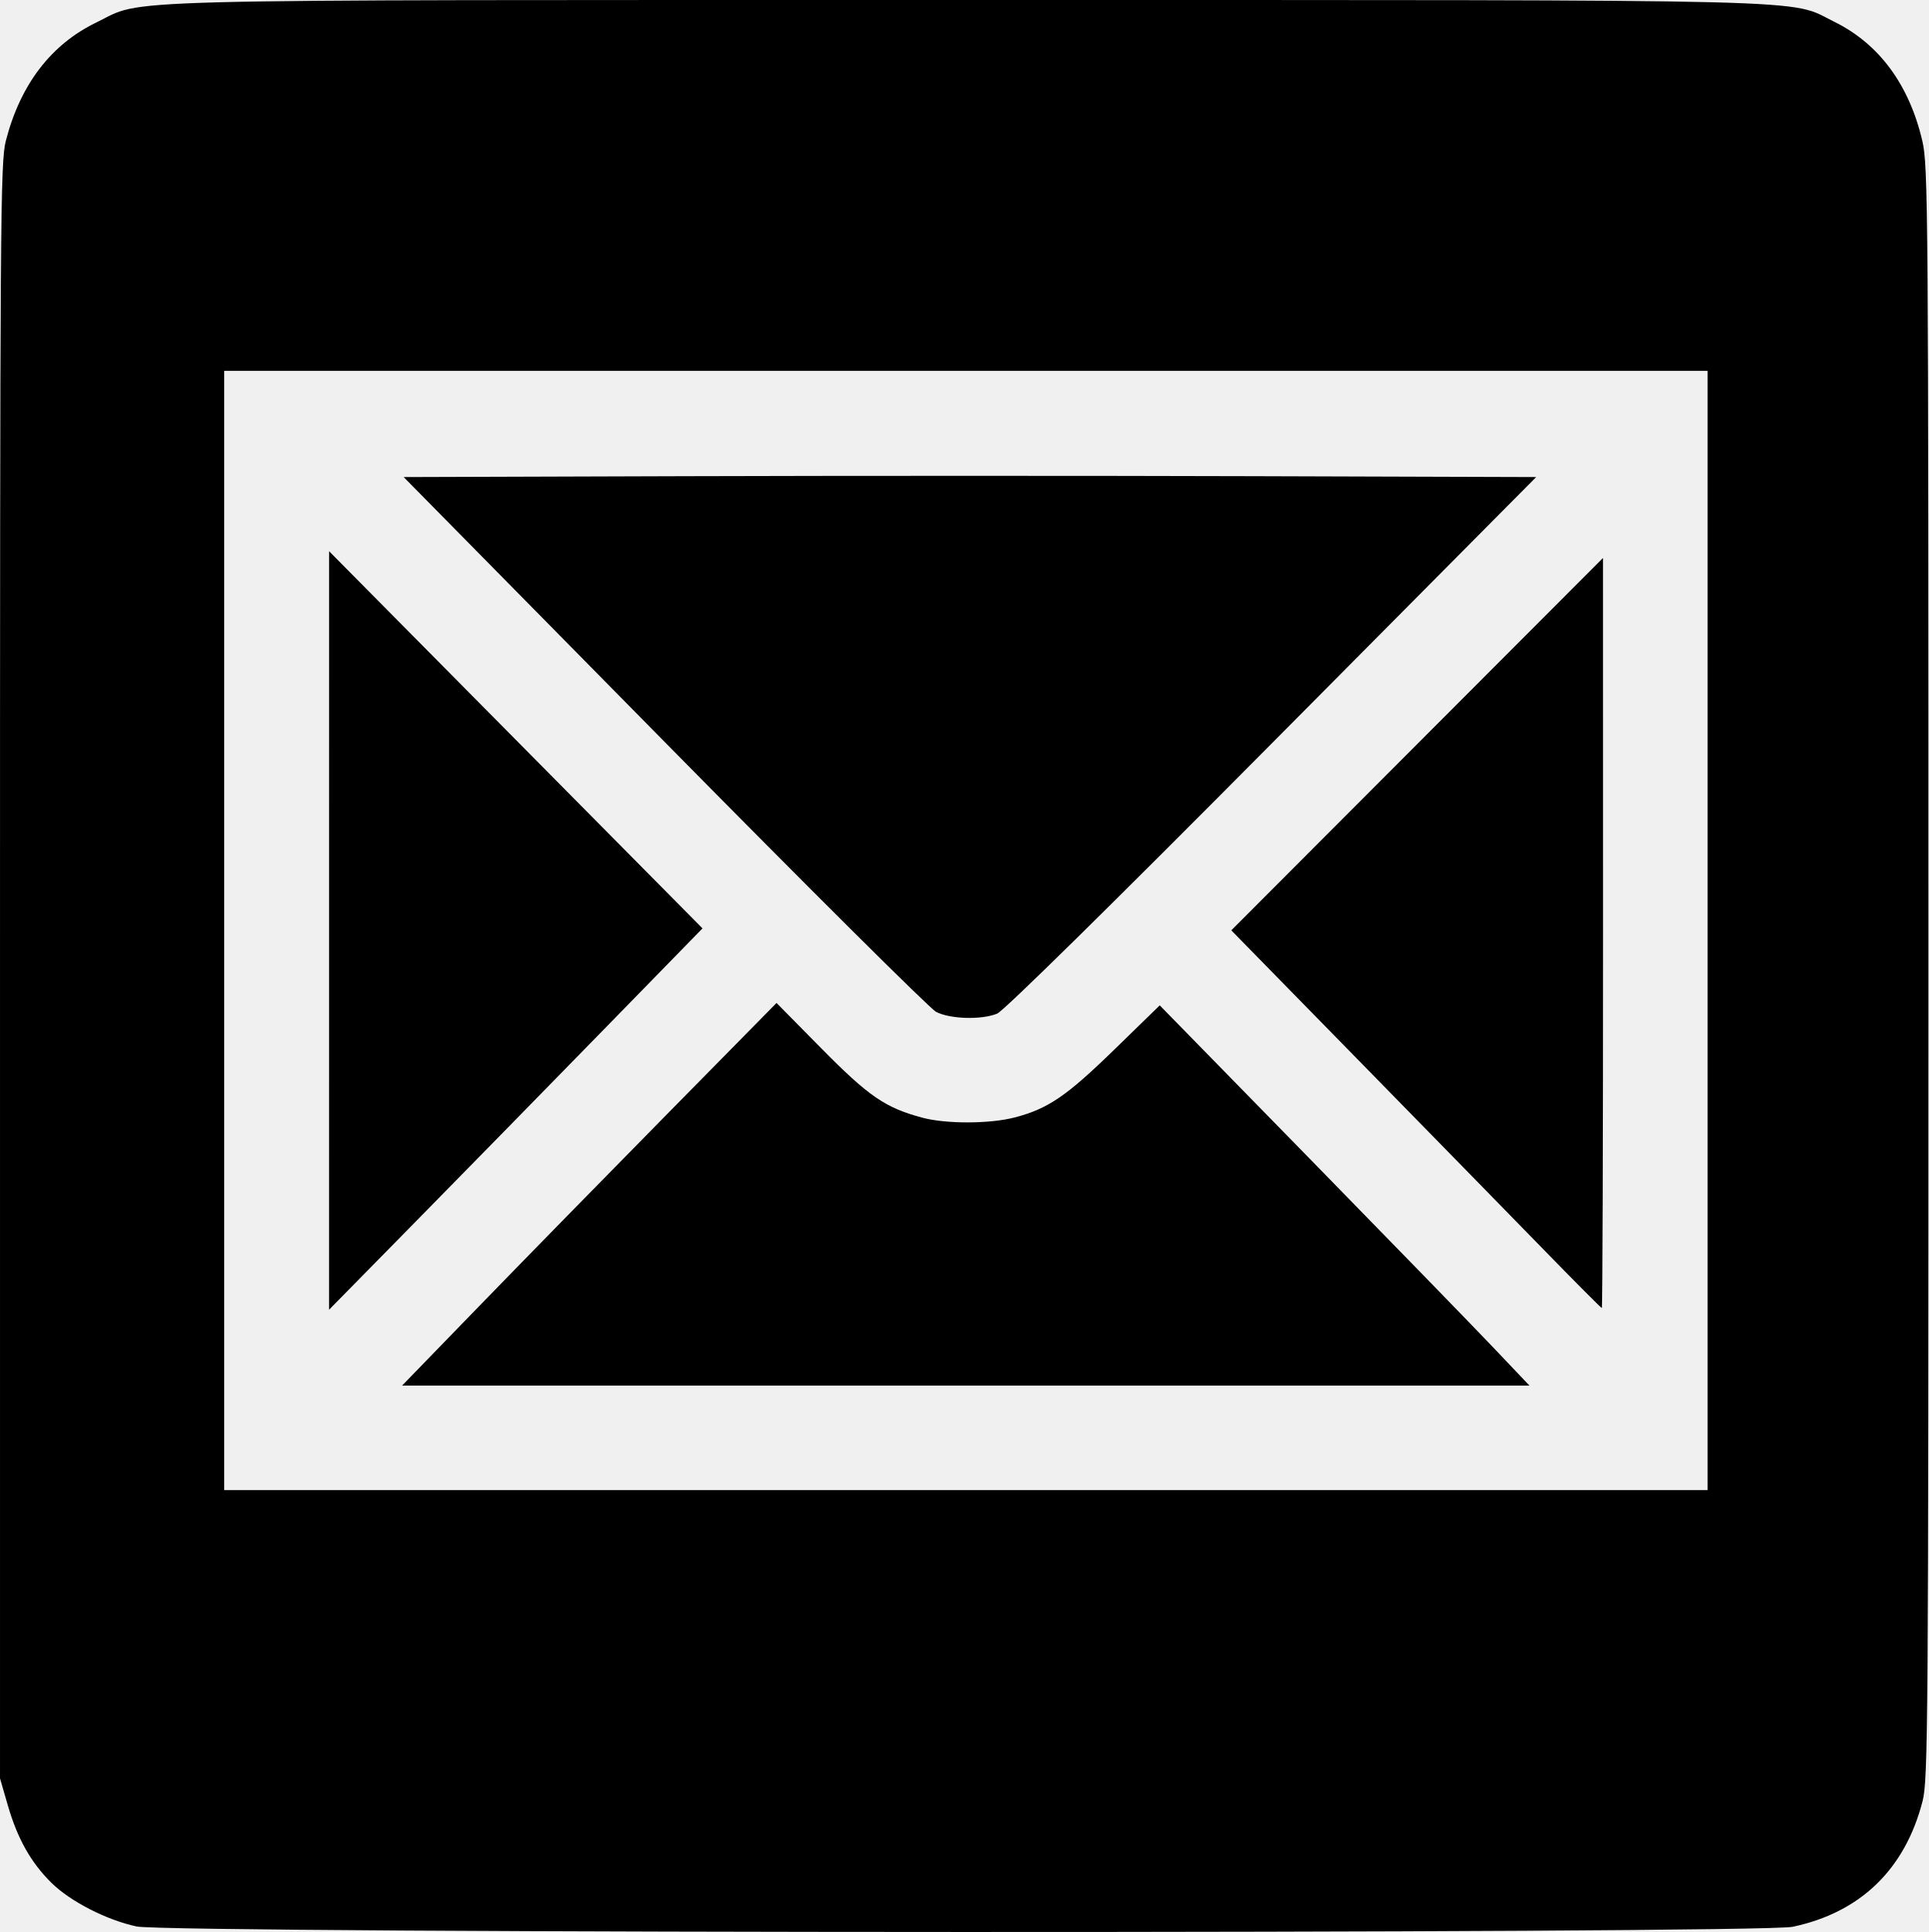
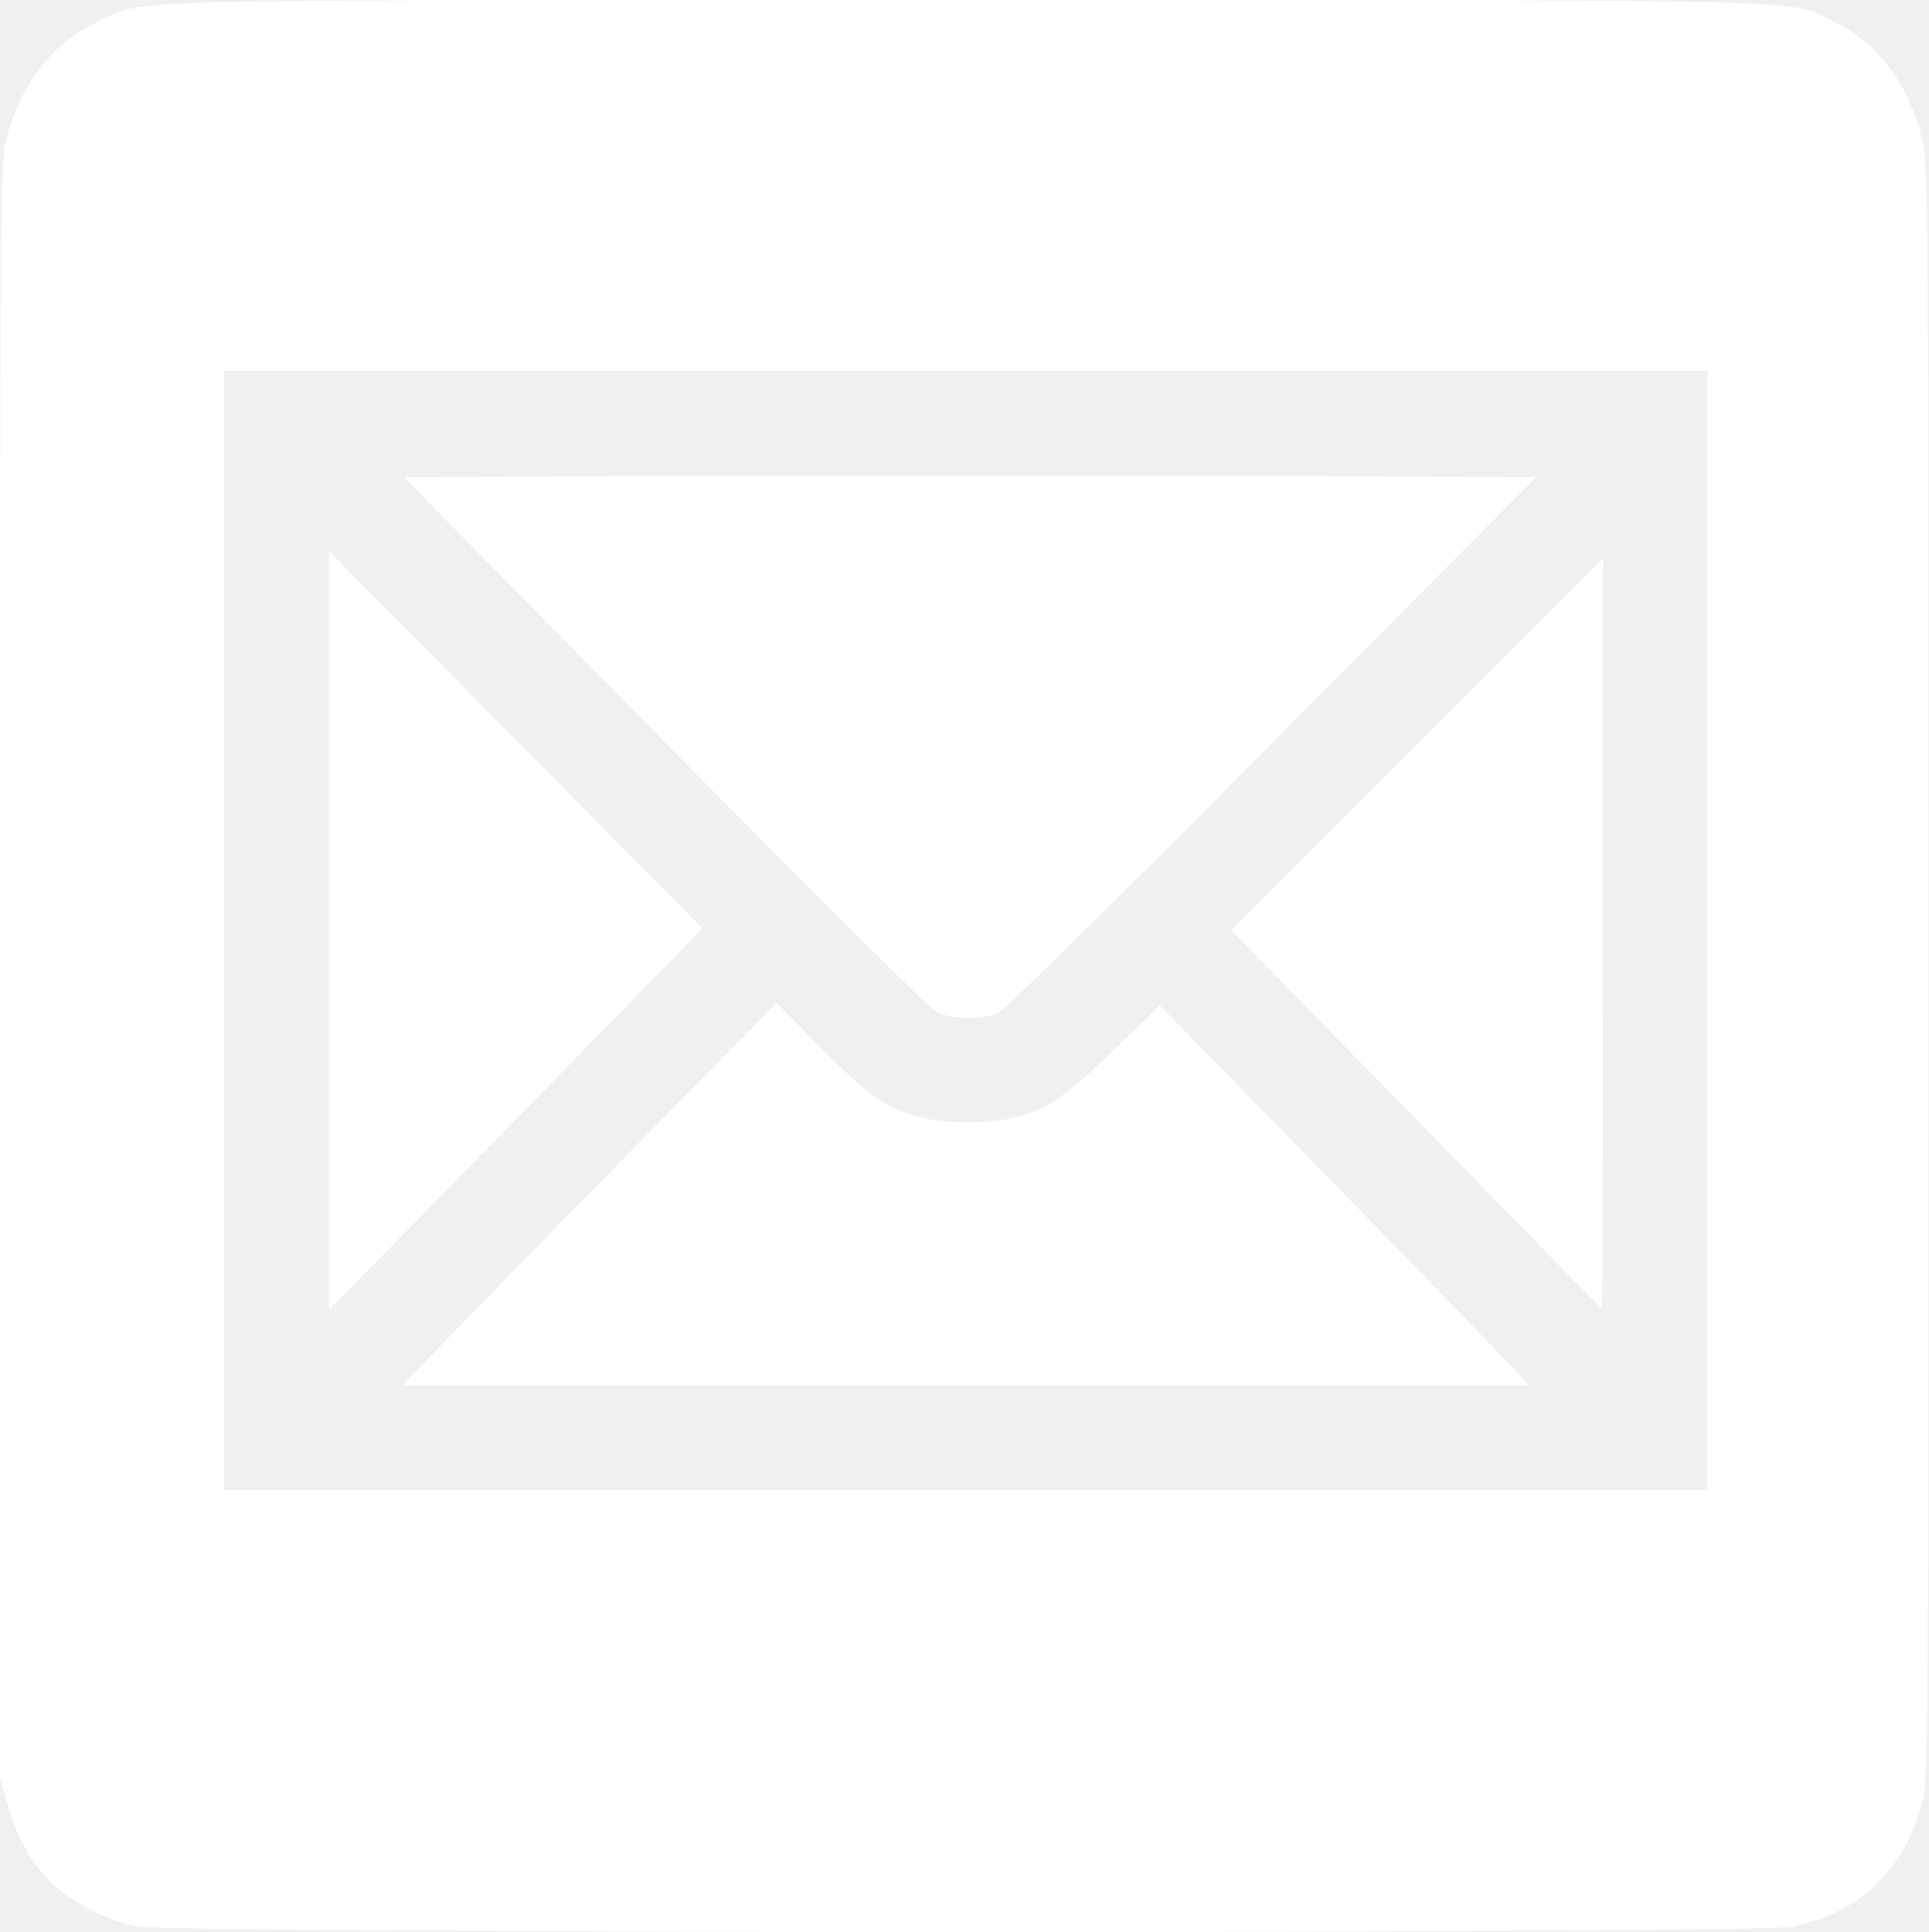
<svg xmlns="http://www.w3.org/2000/svg" height="113.644" id="svg2" version="1.0" width="113.429">
  <defs id="defs4" />
  <g id="layer1" transform="translate(-64.92857,-41.28467)">
-     <path d="M 72.96,154.603 C 71.191,154.222 69.066,153.132 67.954,152.036 C 66.749,150.848 65.955,149.438 65.387,147.474 L 64.929,145.89 L 64.929,98.397 C 64.929,54.001 64.951,50.816 65.272,49.568 C 66.122,46.264 67.927,43.9 70.58,42.615 C 73.517,41.194 69.978,41.286 121.716,41.286 C 173.251,41.286 170.055,41.206 172.82,42.566 C 175.448,43.859 177.22,46.254 177.996,49.564 C 178.34,51.028 178.357,53.369 178.357,98.496 C 178.357,142.837 178.335,145.976 178.013,147.229 C 176.982,151.24 174.36,153.778 170.375,154.622 C 168.393,155.042 74.912,155.024 72.96,154.603 z M 165.368,96.017 L 165.368,63.099 L 121.742,63.099 L 78.116,63.099 L 78.116,96.017 L 78.116,128.935 L 121.742,128.935 L 165.368,128.935 L 165.368,96.017 z M 93.148,118.078 C 95.661,115.488 100.617,110.424 104.161,106.825 L 110.604,100.281 L 113.248,102.961 C 116.029,105.78 117.01,106.452 119.19,107.032 C 120.588,107.404 123.15,107.397 124.61,107.016 C 126.568,106.507 127.656,105.766 130.467,103.028 L 133.144,100.422 L 141.87,109.345 C 146.669,114.253 151.562,119.285 152.743,120.528 L 154.891,122.788 L 121.735,122.788 L 88.578,122.788 L 93.148,118.078 z M 84.284,96.017 L 84.285,73.708 L 95.267,84.801 L 106.249,95.894 L 100.334,101.954 C 97.081,105.287 92.138,110.335 89.351,113.17 L 84.283,118.326 L 84.284,96.017 z M 155.741,114.806 C 153.909,112.925 149.021,107.926 144.88,103.697 L 137.352,96.009 L 148.284,85.057 L 159.216,74.105 L 159.218,96.166 C 159.22,108.299 159.188,118.227 159.147,118.227 C 159.107,118.227 157.574,116.688 155.741,114.806 z M 119.981,100.799 C 119.613,100.603 112.417,93.446 103.991,84.894 L 88.671,69.346 L 105.306,69.295 C 114.455,69.267 129.443,69.267 138.613,69.295 L 155.286,69.346 L 139.755,84.992 C 130.291,94.527 123.974,100.743 123.584,100.906 C 122.672,101.287 120.793,101.232 119.981,100.799 z" id="path2320" style="fill:#000000" />
+     <path d="M 72.96,154.603 C 71.191,154.222 69.066,153.132 67.954,152.036 C 66.749,150.848 65.955,149.438 65.387,147.474 L 64.929,145.89 L 64.929,98.397 C 64.929,54.001 64.951,50.816 65.272,49.568 C 66.122,46.264 67.927,43.9 70.58,42.615 C 73.517,41.194 69.978,41.286 121.716,41.286 C 173.251,41.286 170.055,41.206 172.82,42.566 C 175.448,43.859 177.22,46.254 177.996,49.564 C 178.34,51.028 178.357,53.369 178.357,98.496 C 178.357,142.837 178.335,145.976 178.013,147.229 C 176.982,151.24 174.36,153.778 170.375,154.622 C 168.393,155.042 74.912,155.024 72.96,154.603 z M 165.368,96.017 L 165.368,63.099 L 121.742,63.099 L 78.116,63.099 L 78.116,96.017 L 78.116,128.935 L 121.742,128.935 L 165.368,128.935 L 165.368,96.017 z M 93.148,118.078 C 95.661,115.488 100.617,110.424 104.161,106.825 L 110.604,100.281 L 113.248,102.961 C 116.029,105.78 117.01,106.452 119.19,107.032 C 120.588,107.404 123.15,107.397 124.61,107.016 C 126.568,106.507 127.656,105.766 130.467,103.028 L 133.144,100.422 L 141.87,109.345 C 146.669,114.253 151.562,119.285 152.743,120.528 L 154.891,122.788 L 121.735,122.788 L 88.578,122.788 L 93.148,118.078 z M 84.284,96.017 L 84.285,73.708 L 95.267,84.801 L 106.249,95.894 L 100.334,101.954 C 97.081,105.287 92.138,110.335 89.351,113.17 L 84.283,118.326 L 84.284,96.017 z M 155.741,114.806 C 153.909,112.925 149.021,107.926 144.88,103.697 L 137.352,96.009 L 148.284,85.057 L 159.216,74.105 L 159.218,96.166 C 159.22,108.299 159.188,118.227 159.147,118.227 C 159.107,118.227 157.574,116.688 155.741,114.806 z M 119.981,100.799 C 119.613,100.603 112.417,93.446 103.991,84.894 L 88.671,69.346 L 105.306,69.295 C 114.455,69.267 129.443,69.267 138.613,69.295 L 155.286,69.346 L 139.755,84.992 C 130.291,94.527 123.974,100.743 123.584,100.906 C 122.672,101.287 120.793,101.232 119.981,100.799 z" id="path2320" style="fill:#ffffff" />
  </g>
</svg>
